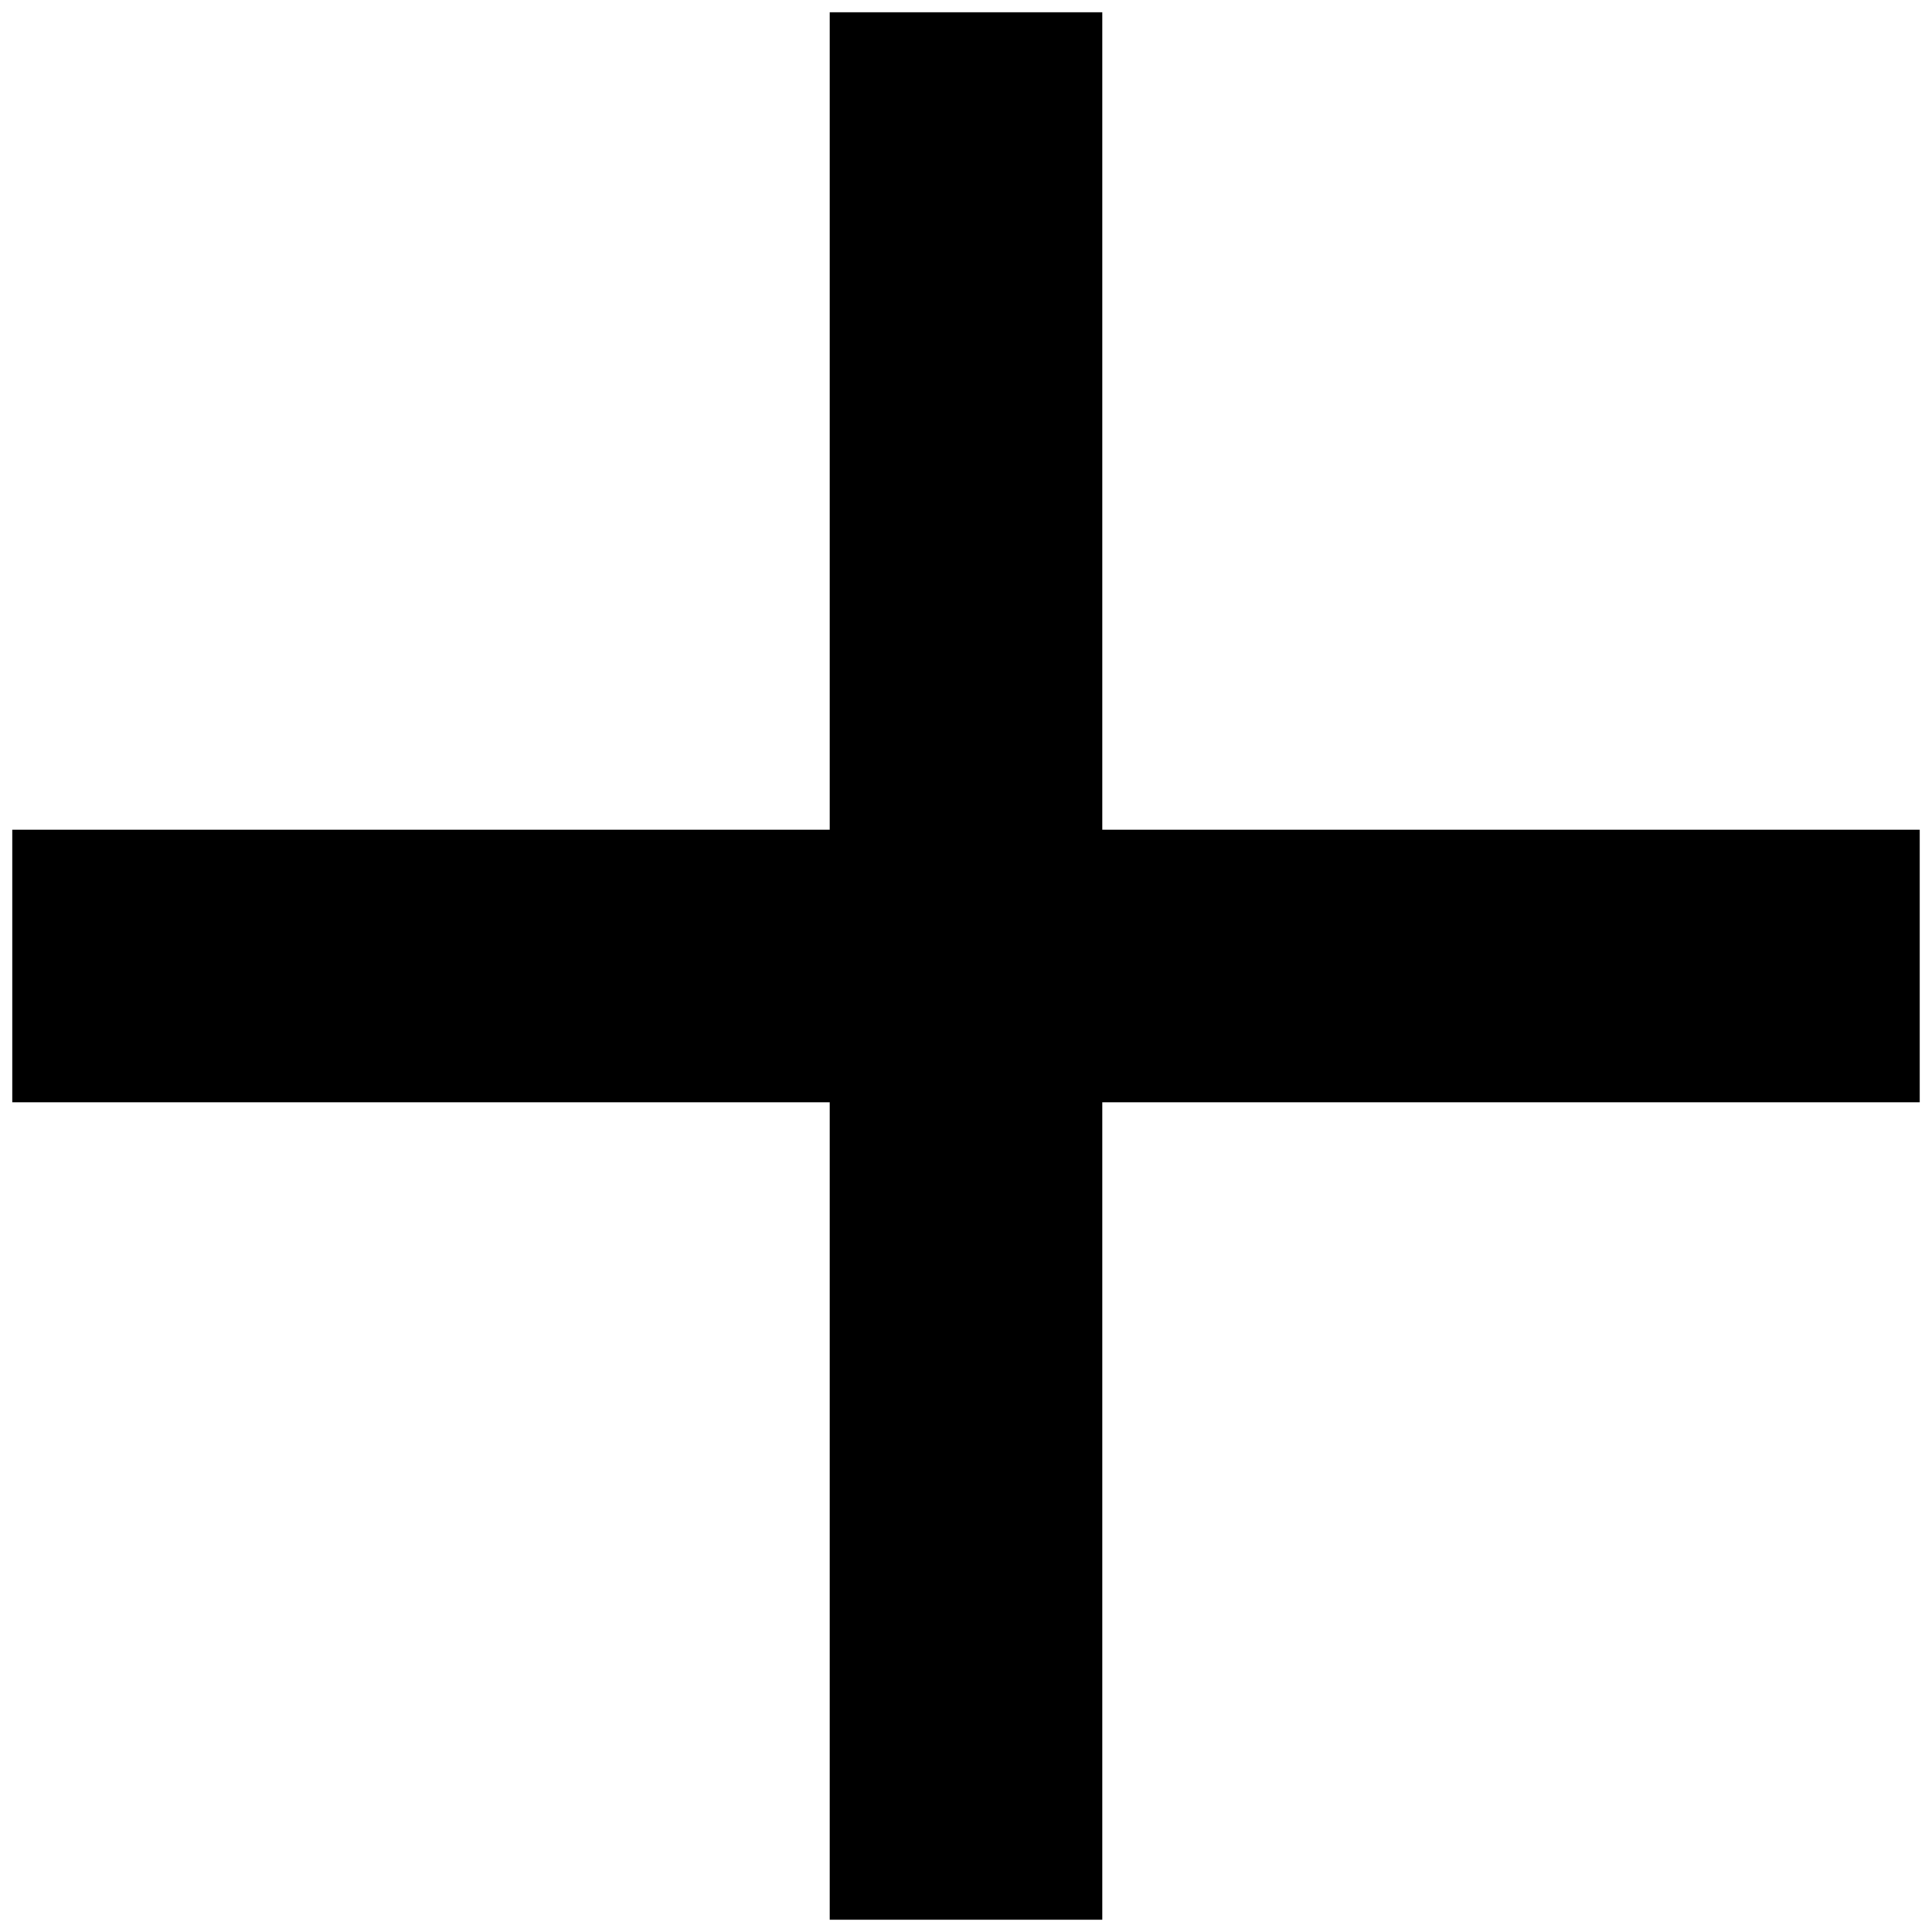
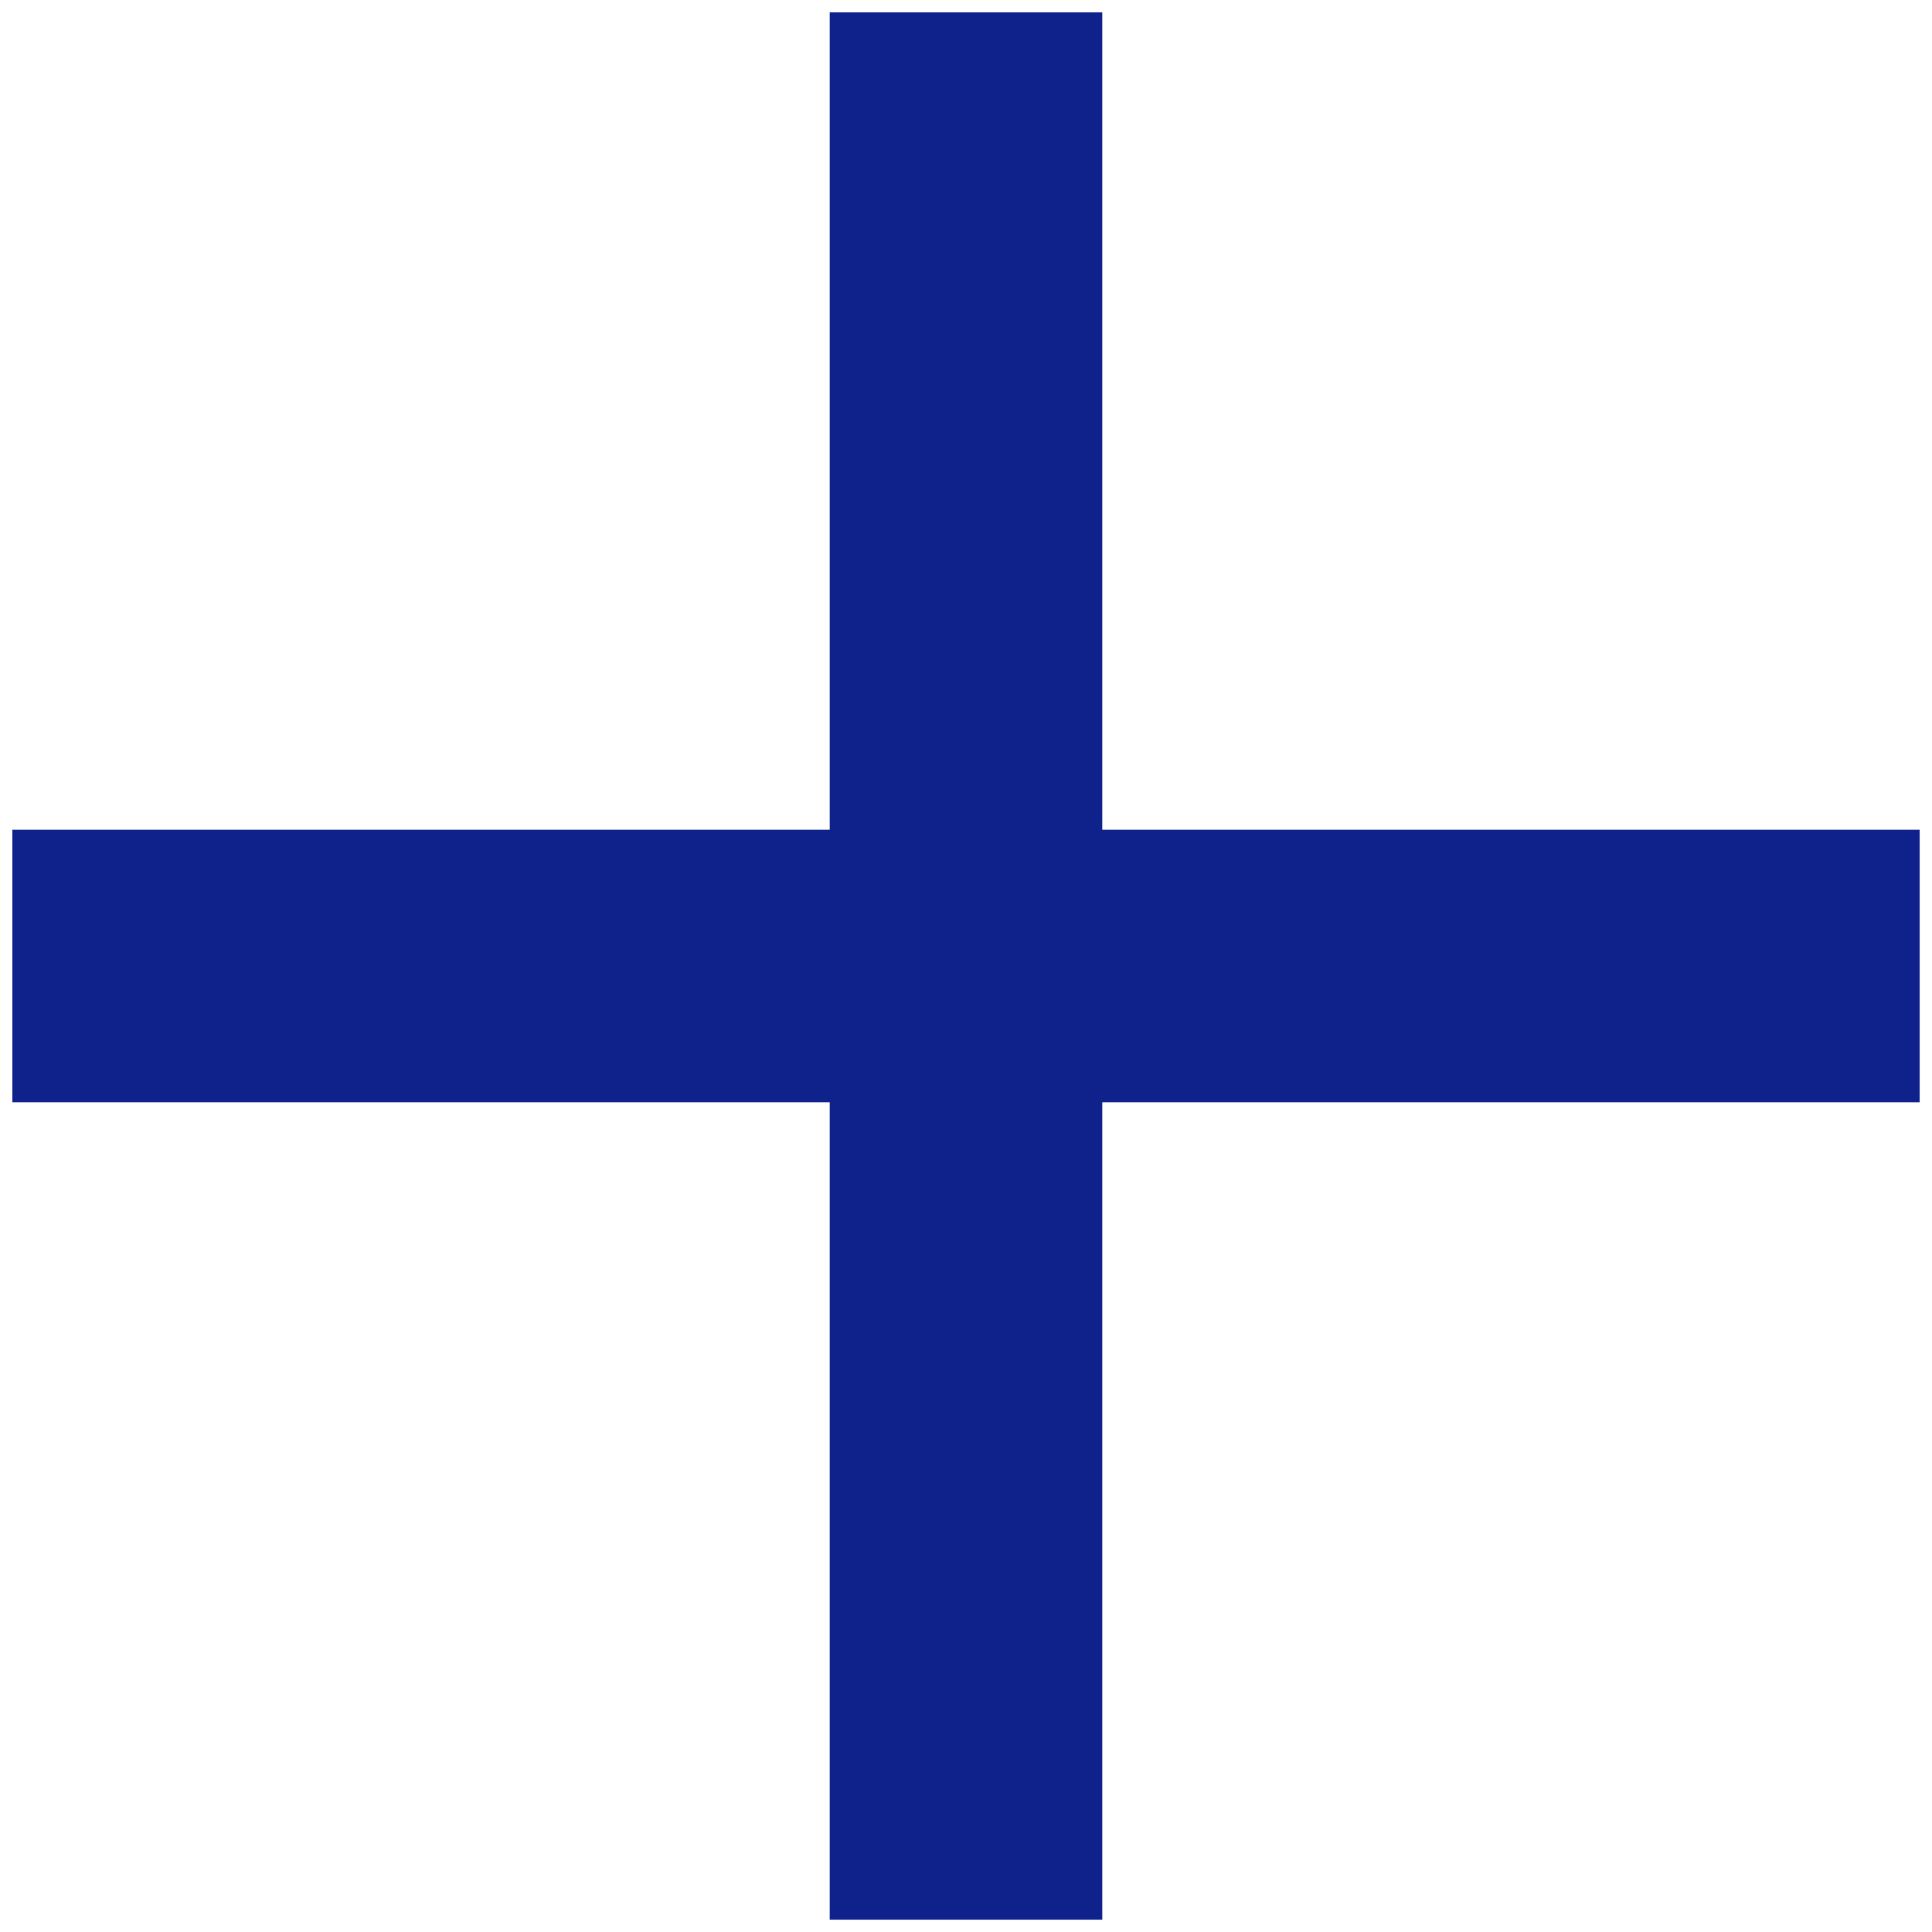
<svg xmlns="http://www.w3.org/2000/svg" width="13" height="13" viewBox="0 0 13 13" fill="none">
-   <path d="M5.583 5.583V0.083H7.417V5.583H12.917V7.417H7.417V12.917H5.583V7.417H0.083V5.583H5.583Z" fill="black" />
+   <path d="M5.583 5.583V0.083H7.417V5.583H12.917V7.417H7.417V12.917H5.583V7.417H0.083V5.583H5.583Z" fill="#0F218B" />
</svg>
